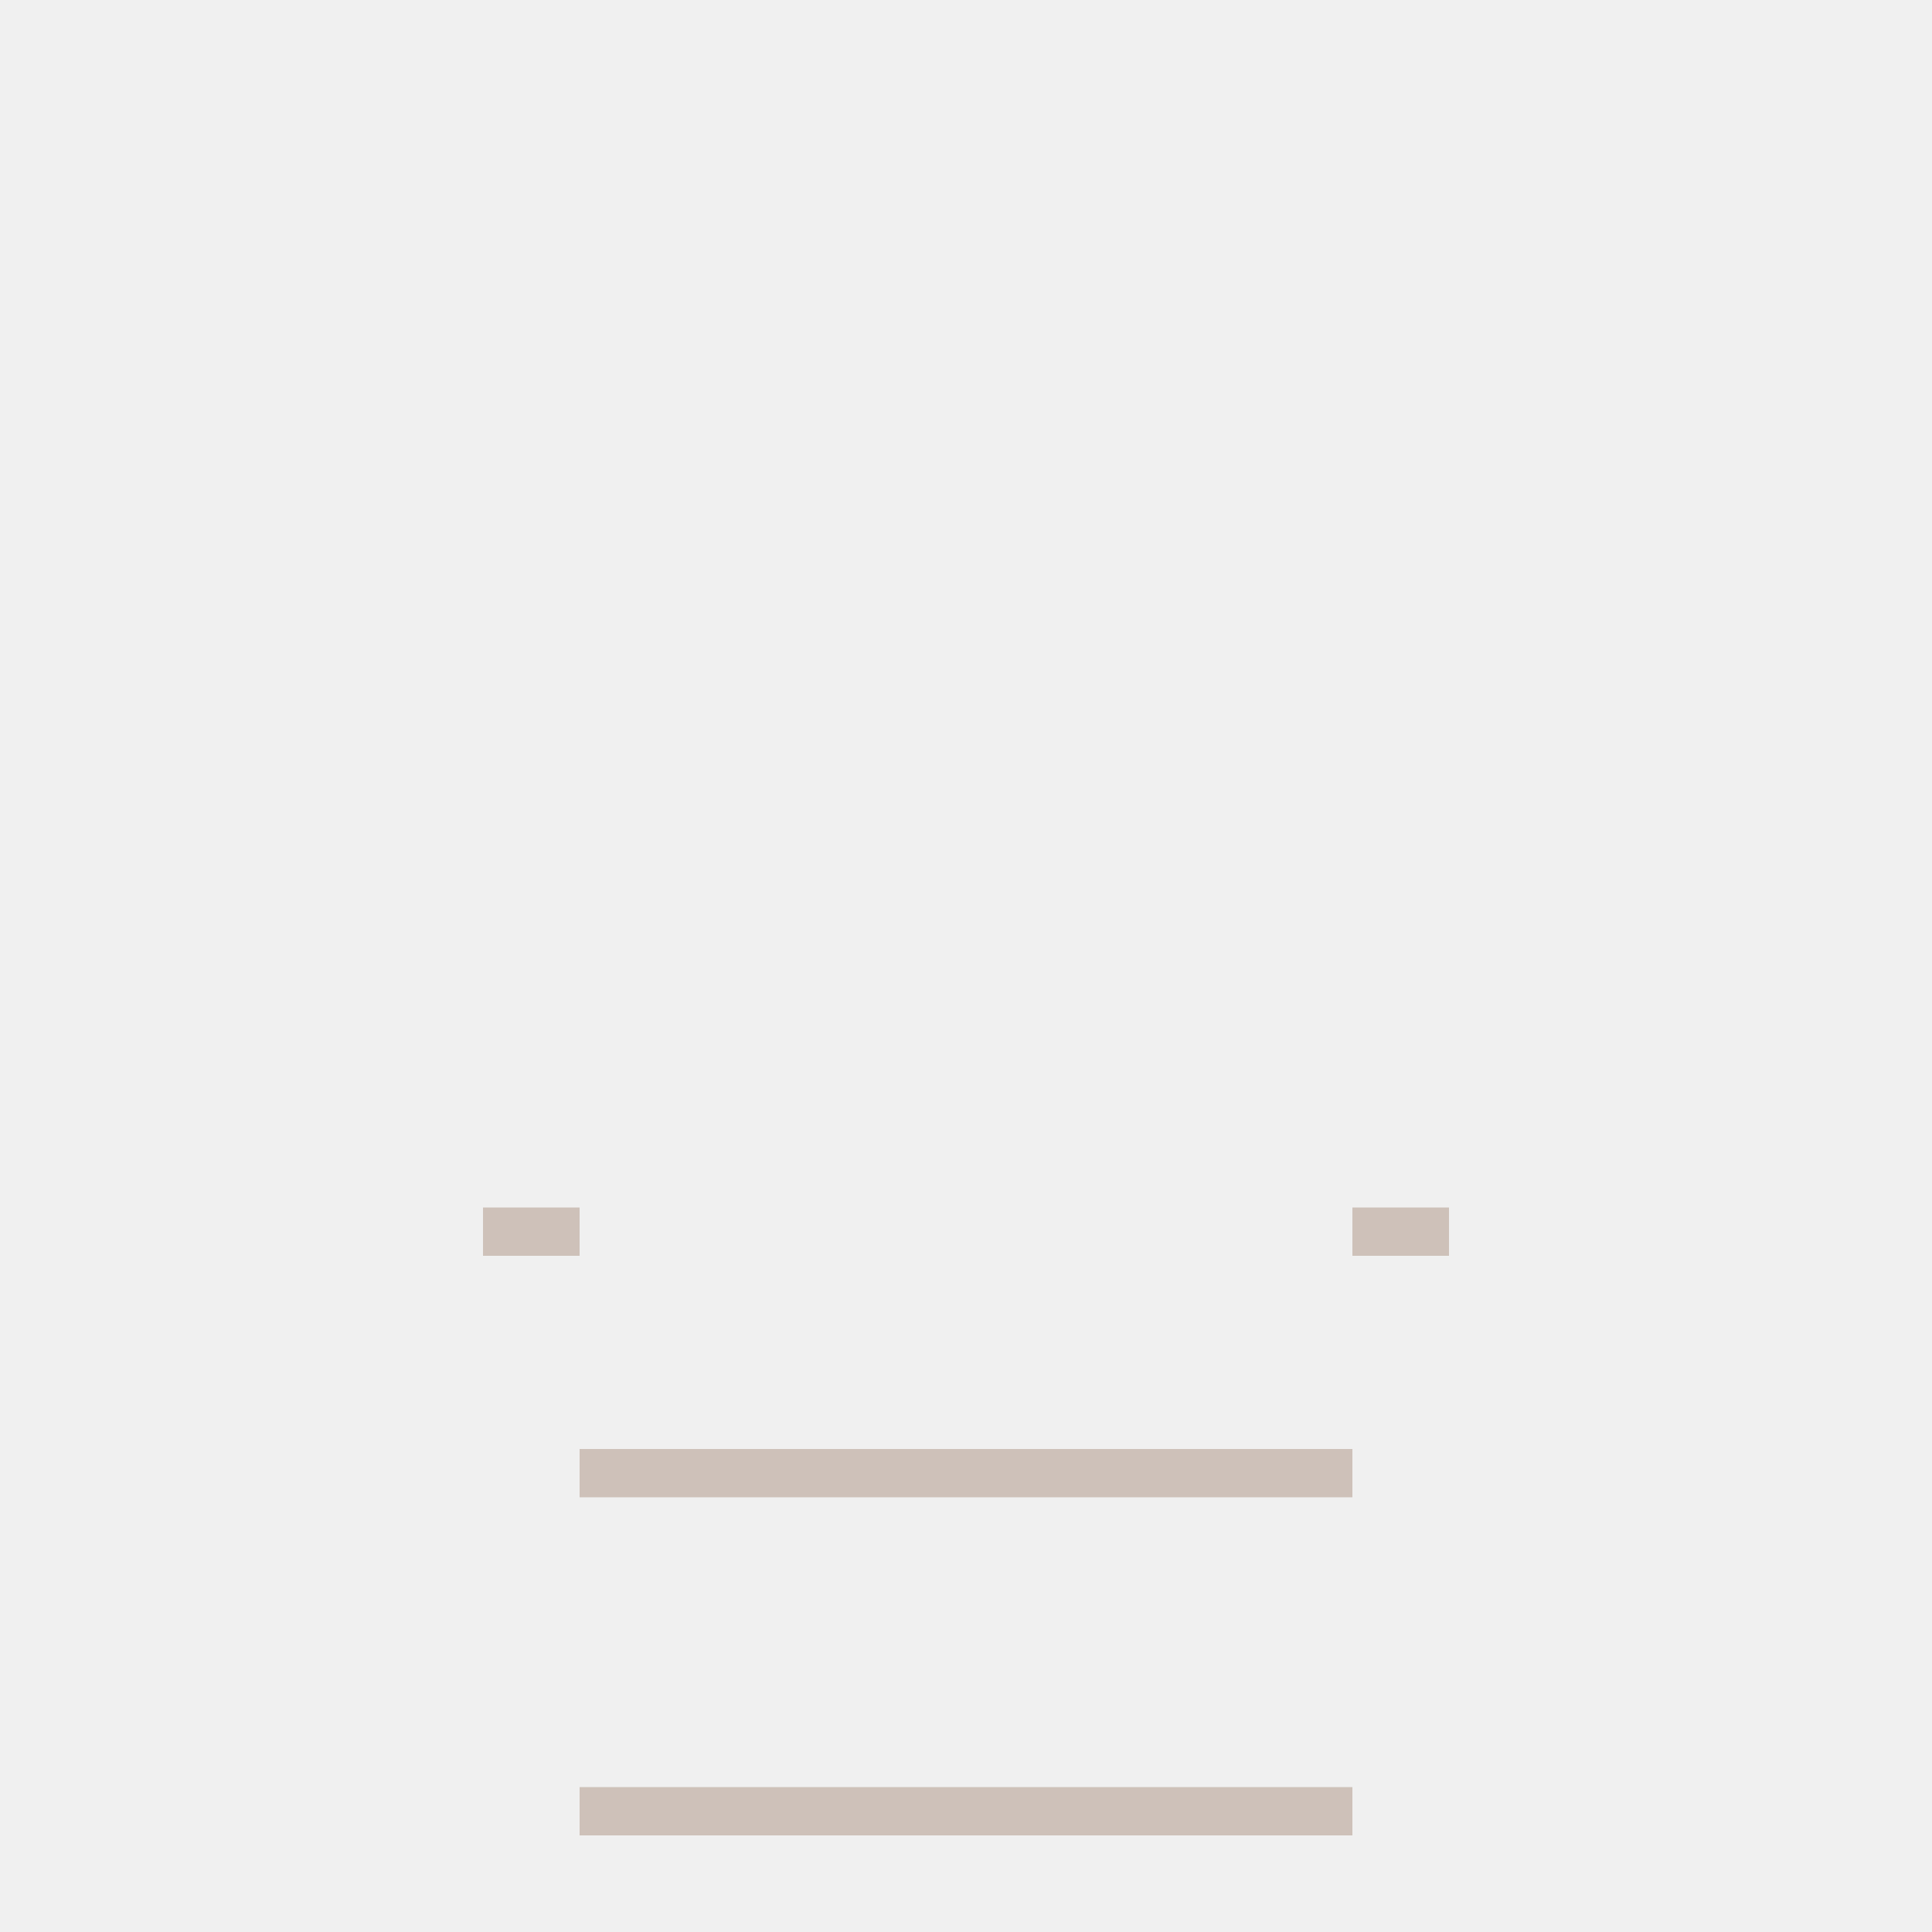
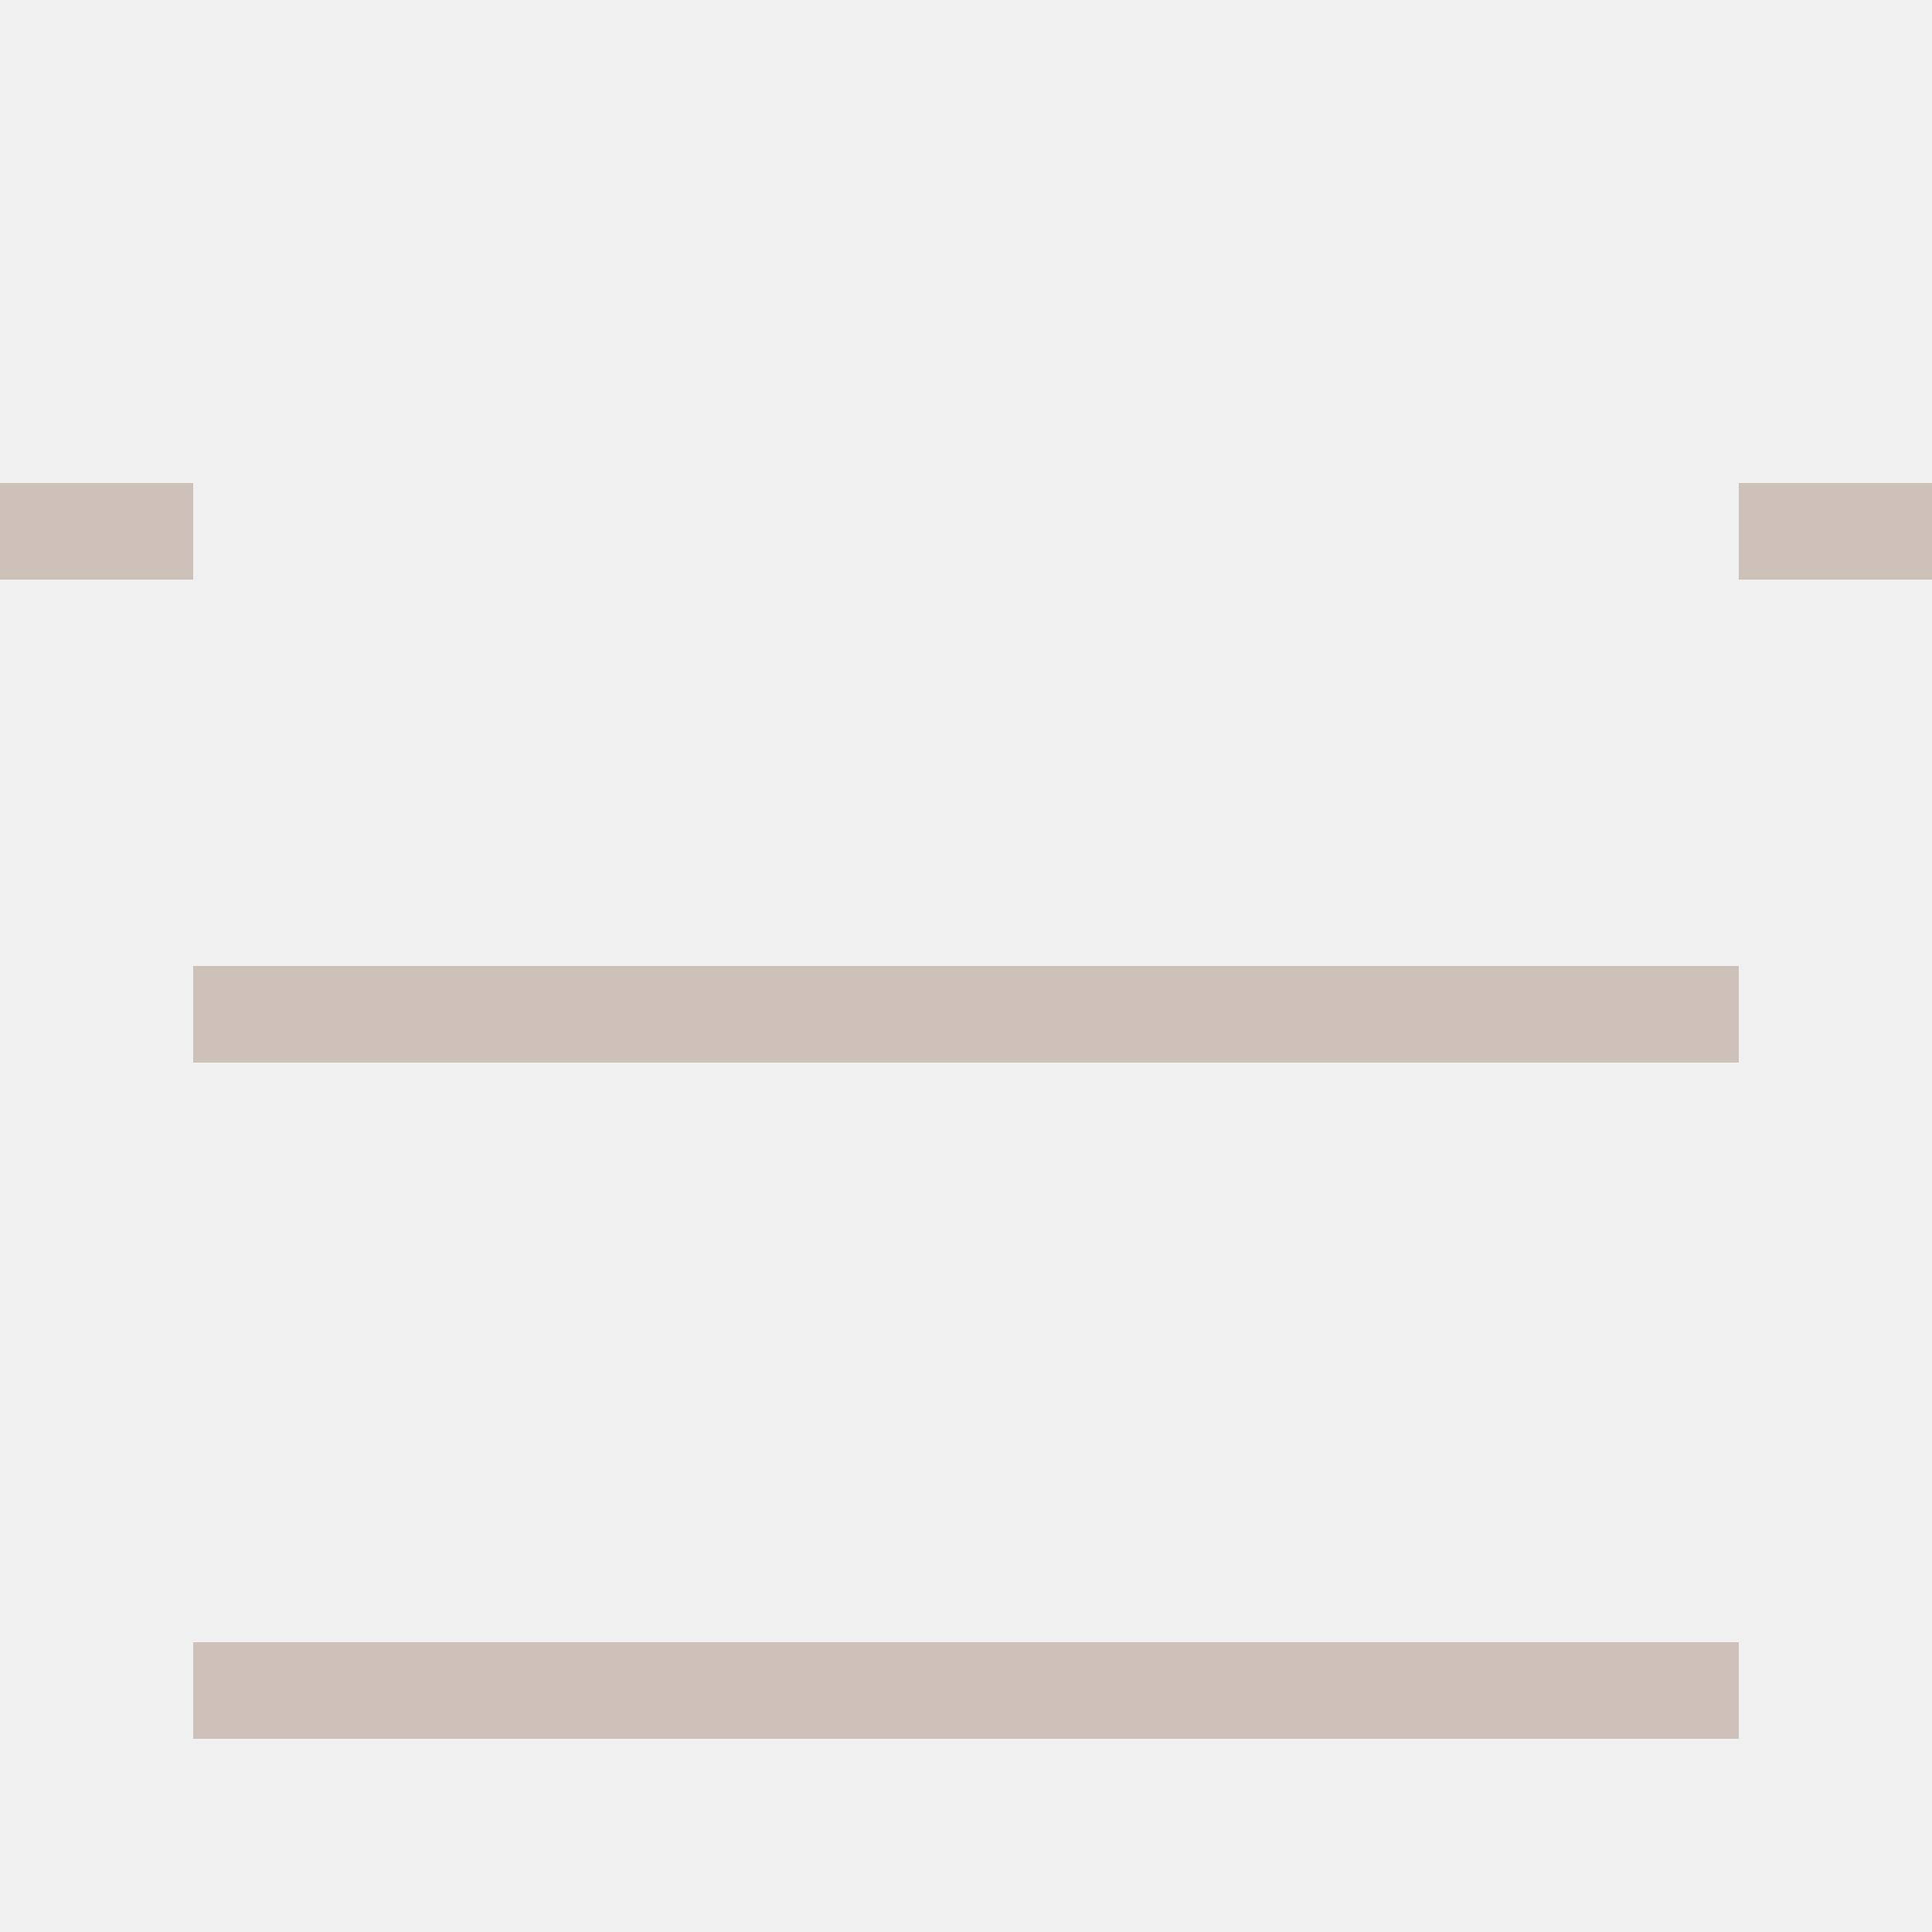
- <svg xmlns="http://www.w3.org/2000/svg" id="Layer_1" data-name="Layer 1" viewBox="0 0 32 32">
-   <polygon points="23.2 20 22.4 20 22.4 20.8 23.2 20.8 24 20.8 24 20 23.2 20" fill="#cec1b9" />
-   <polygon points="20.8 24 20 24 19.2 24 18.4 24 17.6 24 16.8 24 16 24 15.2 24 14.4 24 13.6 24 12.8 24 12 24 11.2 24 10.4 24 9.6 24 9.6 24.8 10.4 24.8 11.2 24.8 12 24.8 12.8 24.8 13.6 24.8 14.4 24.8 15.2 24.8 16 24.8 16.8 24.8 17.6 24.8 18.4 24.8 19.2 24.8 20 24.8 20.8 24.8 21.6 24.8 22.4 24.8 22.4 24 21.6 24 20.8 24" fill="#cec1b9" />
-   <polygon points="20.8 29.6 20 29.6 19.2 29.6 18.4 29.6 17.6 29.6 16.8 29.6 16 29.6 15.2 29.6 14.4 29.6 13.6 29.6 12.8 29.6 12 29.6 11.2 29.6 10.4 29.6 9.6 29.6 9.6 30.4 10.4 30.4 11.2 30.4 12 30.4 12.8 30.4 13.6 30.4 14.4 30.4 15.2 30.4 16 30.4 16.8 30.4 17.6 30.4 18.4 30.4 19.2 30.4 20 30.4 20.8 30.4 21.6 30.4 22.4 30.4 22.4 29.6 21.6 29.6 20.8 29.6" fill="#cec1b9" />
-   <polygon points="9.6 20 8.8 20 8 20 8 20.8 8.8 20.8 9.6 20.8 9.6 20" fill="#cec1b9" />
-   <line x2="32" fill="#fff" />
-   <line x1="32" y1="32" y2="32" fill="#fff" />
+ <svg xmlns="http://www.w3.org/2000/svg" id="Layer_1" data-name="Layer 1" viewBox="0 0 16 16">
+   <polygon points="15.2 4 14.4 4 14.4 4.8 15.2 4.8 16 4.8 16 4 15.2 4" fill="#cec1b9" />
+   <polygon points="12.8 8 12 8 11.2 8 10.4 8 9.6 8 8.8 8 8 8 7.2 8 6.4 8 5.6 8 4.8 8 4 8 3.2 8 2.4 8 1.6 8 1.6 8.8 2.4 8.8 3.2 8.8 4 8.8 4.8 8.8 5.6 8.8 6.4 8.8 7.2 8.8 8 8.8 8.8 8.8 9.6 8.8 10.4 8.8 11.2 8.8 12 8.8 12.8 8.8 13.6 8.8 14.4 8.8 14.4 8 13.6 8 12.8 8" fill="#cec1b9" />
+   <polygon points="12.8 13.6 12 13.6 11.2 13.6 10.4 13.6 9.6 13.6 8.8 13.6 8 13.6 7.2 13.6 6.4 13.6 5.6 13.6 4.8 13.6 4 13.6 3.2 13.6 2.4 13.6 1.6 13.6 1.6 14.4 2.4 14.4 3.2 14.4 4 14.4 4.8 14.4 5.6 14.4 6.4 14.4 7.2 14.4 8 14.4 8.8 14.4 9.6 14.4 10.4 14.4 11.2 14.4 12 14.4 12.8 14.4 13.6 14.4 14.4 14.4 14.4 13.6 13.6 13.6 12.8 13.6" fill="#cec1b9" />
+   <polygon points="1.6 4 0.8 4 0 4 0 4.8 0.8 4.8 1.6 4.8 1.6 4" fill="#cec1b9" />
+   <g id="chest">
+     <line x2="16" fill="#fff" />
+     <line x1="16" y1="16" y2="16" fill="#fff" />
+   </g>
</svg>
